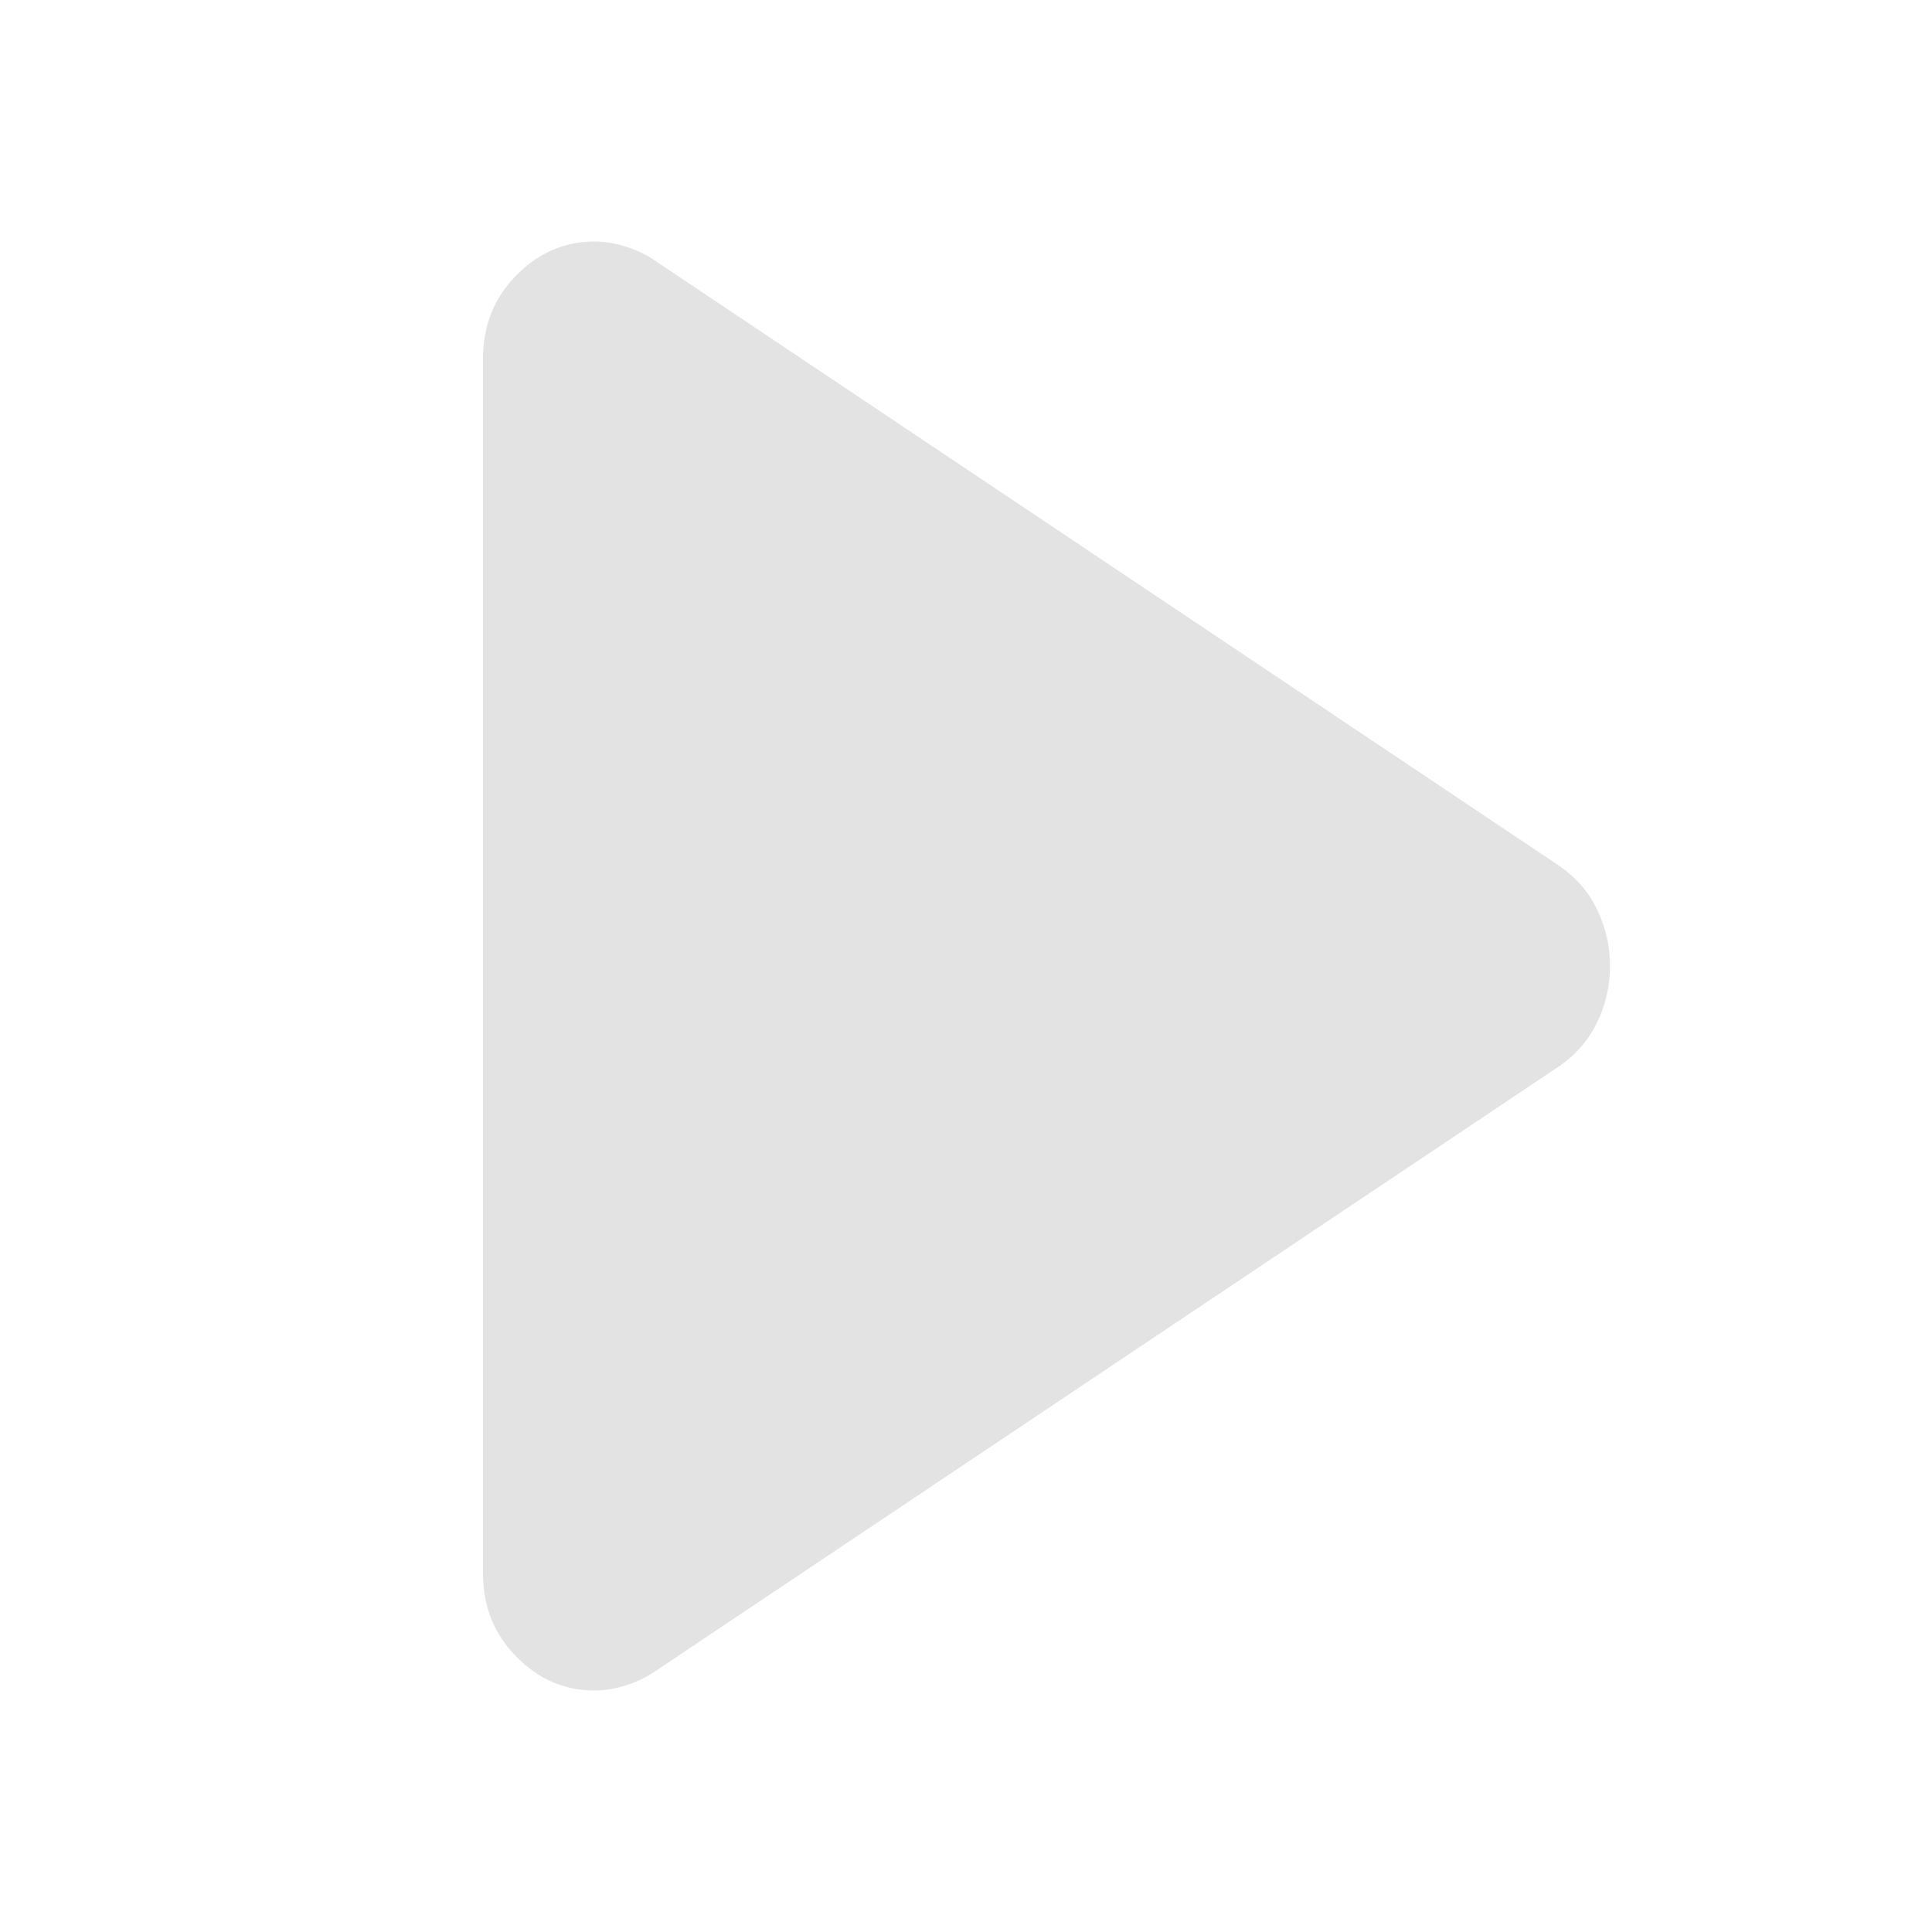
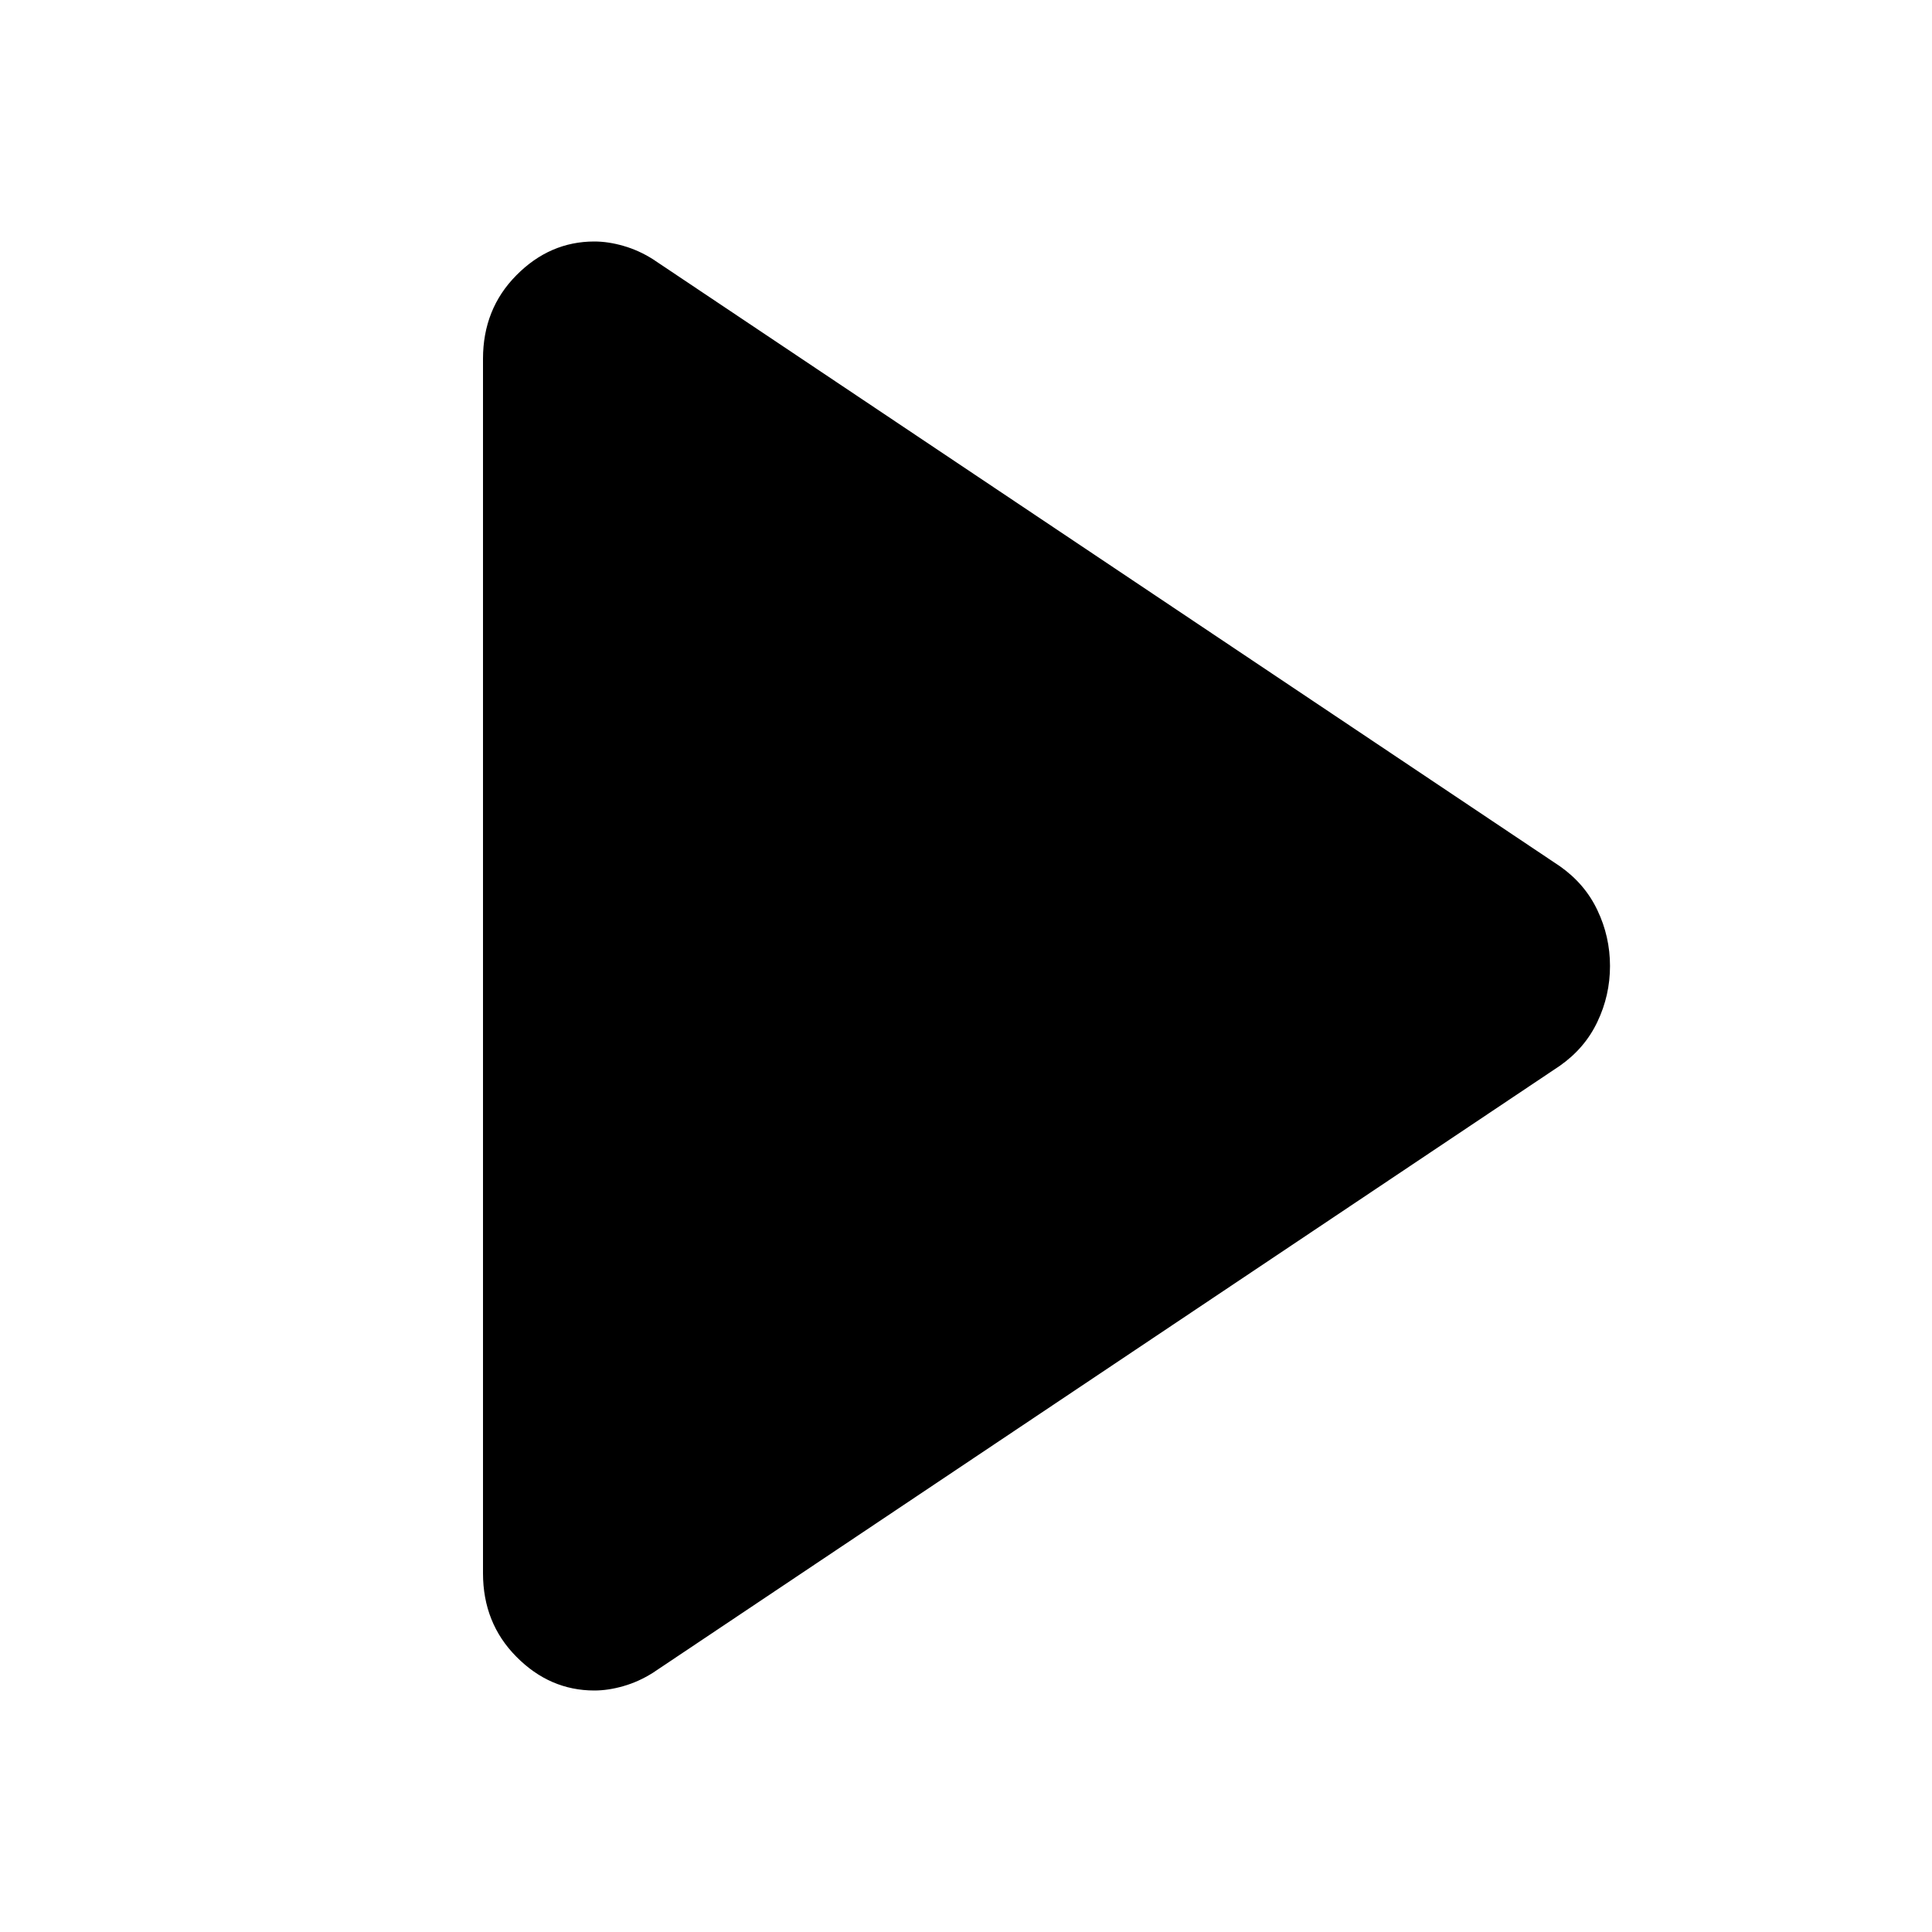
<svg xmlns="http://www.w3.org/2000/svg" width="24" height="24" viewBox="0 0 24 24" fill="none">
-   <path d="M6 19.543V4.457C6 4.045 6.138 3.698 6.415 3.419C6.691 3.14 7.014 3 7.383 3C7.498 3 7.619 3.018 7.746 3.055C7.872 3.091 7.993 3.146 8.109 3.219L19.378 10.761C19.585 10.907 19.741 11.089 19.844 11.308C19.948 11.526 20 11.757 20 12C20 12.243 19.948 12.474 19.844 12.692C19.741 12.911 19.585 13.093 19.378 13.239L8.109 20.781C7.993 20.854 7.872 20.909 7.746 20.945C7.619 20.982 7.498 21 7.383 21C7.014 21 6.691 20.86 6.415 20.581C6.138 20.302 6 19.956 6 19.543Z" fill="#E3E3E3" />
+   <path d="M6 19.543V4.457C6 4.045 6.138 3.698 6.415 3.419C6.691 3.14 7.014 3 7.383 3C7.498 3 7.619 3.018 7.746 3.055C7.872 3.091 7.993 3.146 8.109 3.219L19.378 10.761C19.585 10.907 19.741 11.089 19.844 11.308C19.948 11.526 20 11.757 20 12C20 12.243 19.948 12.474 19.844 12.692C19.741 12.911 19.585 13.093 19.378 13.239L8.109 20.781C7.993 20.854 7.872 20.909 7.746 20.945C7.619 20.982 7.498 21 7.383 21C7.014 21 6.691 20.86 6.415 20.581C6.138 20.302 6 19.956 6 19.543Z" fill="currentColor" />
</svg>
